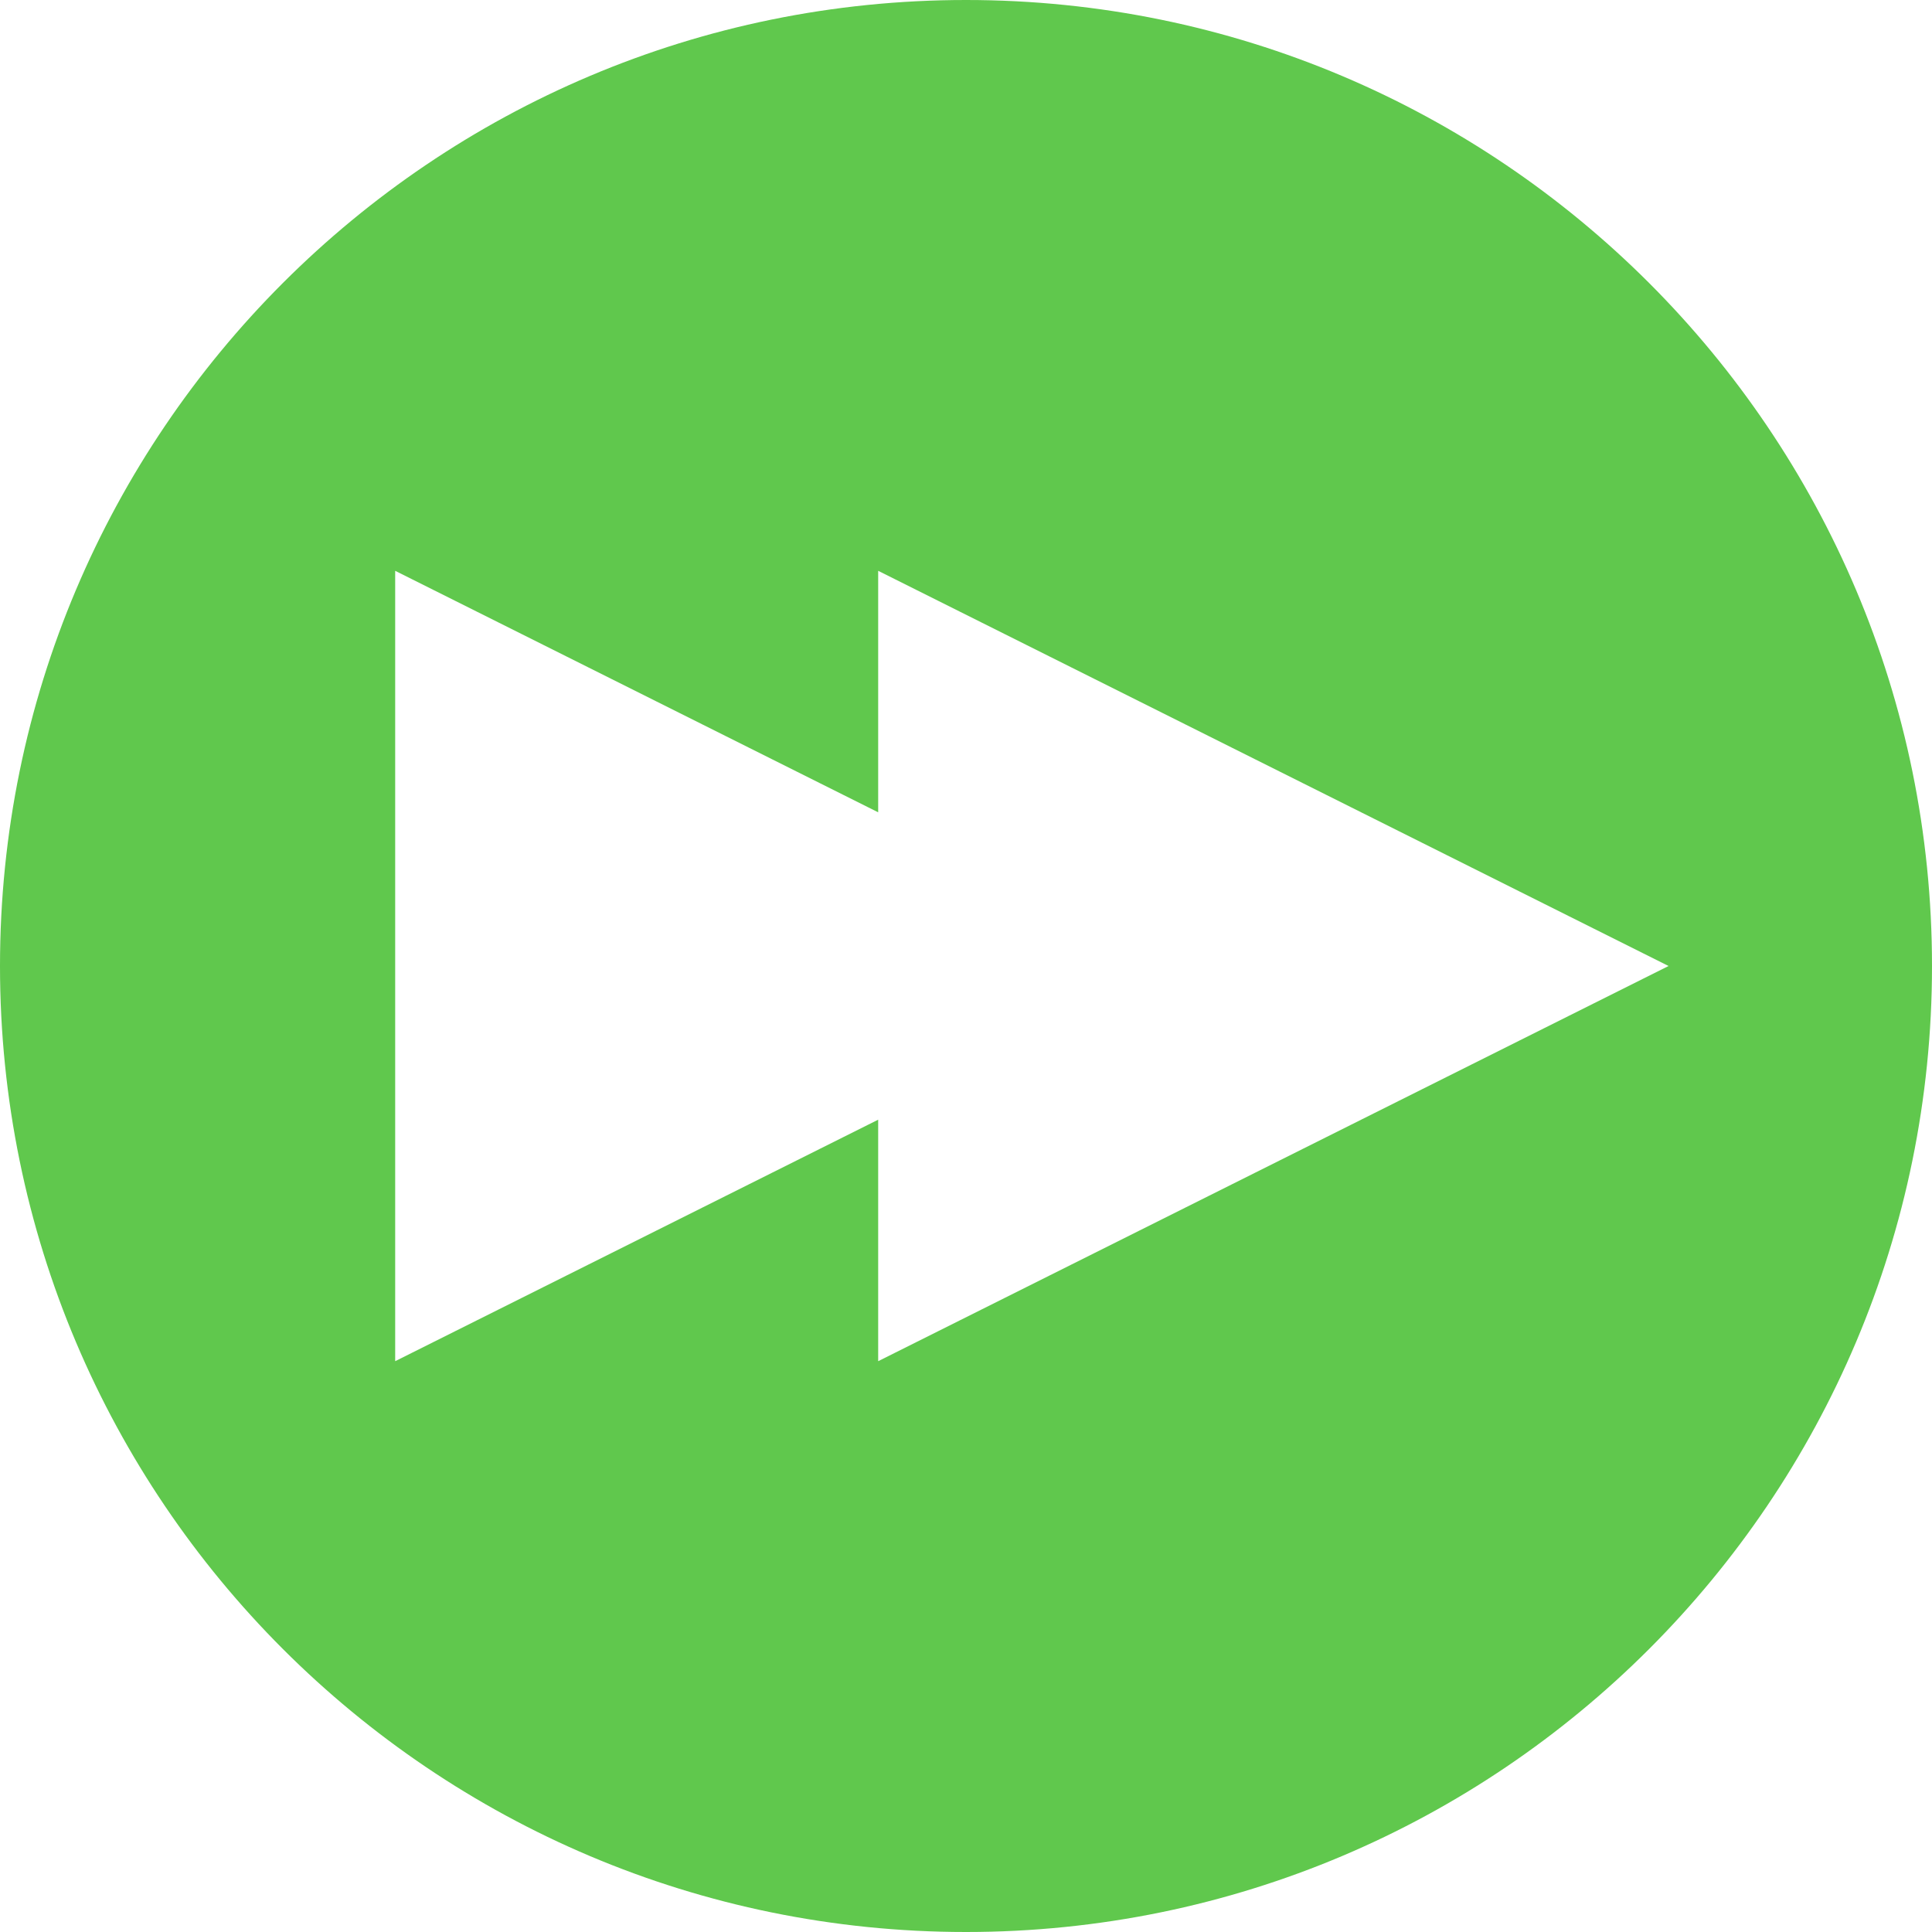
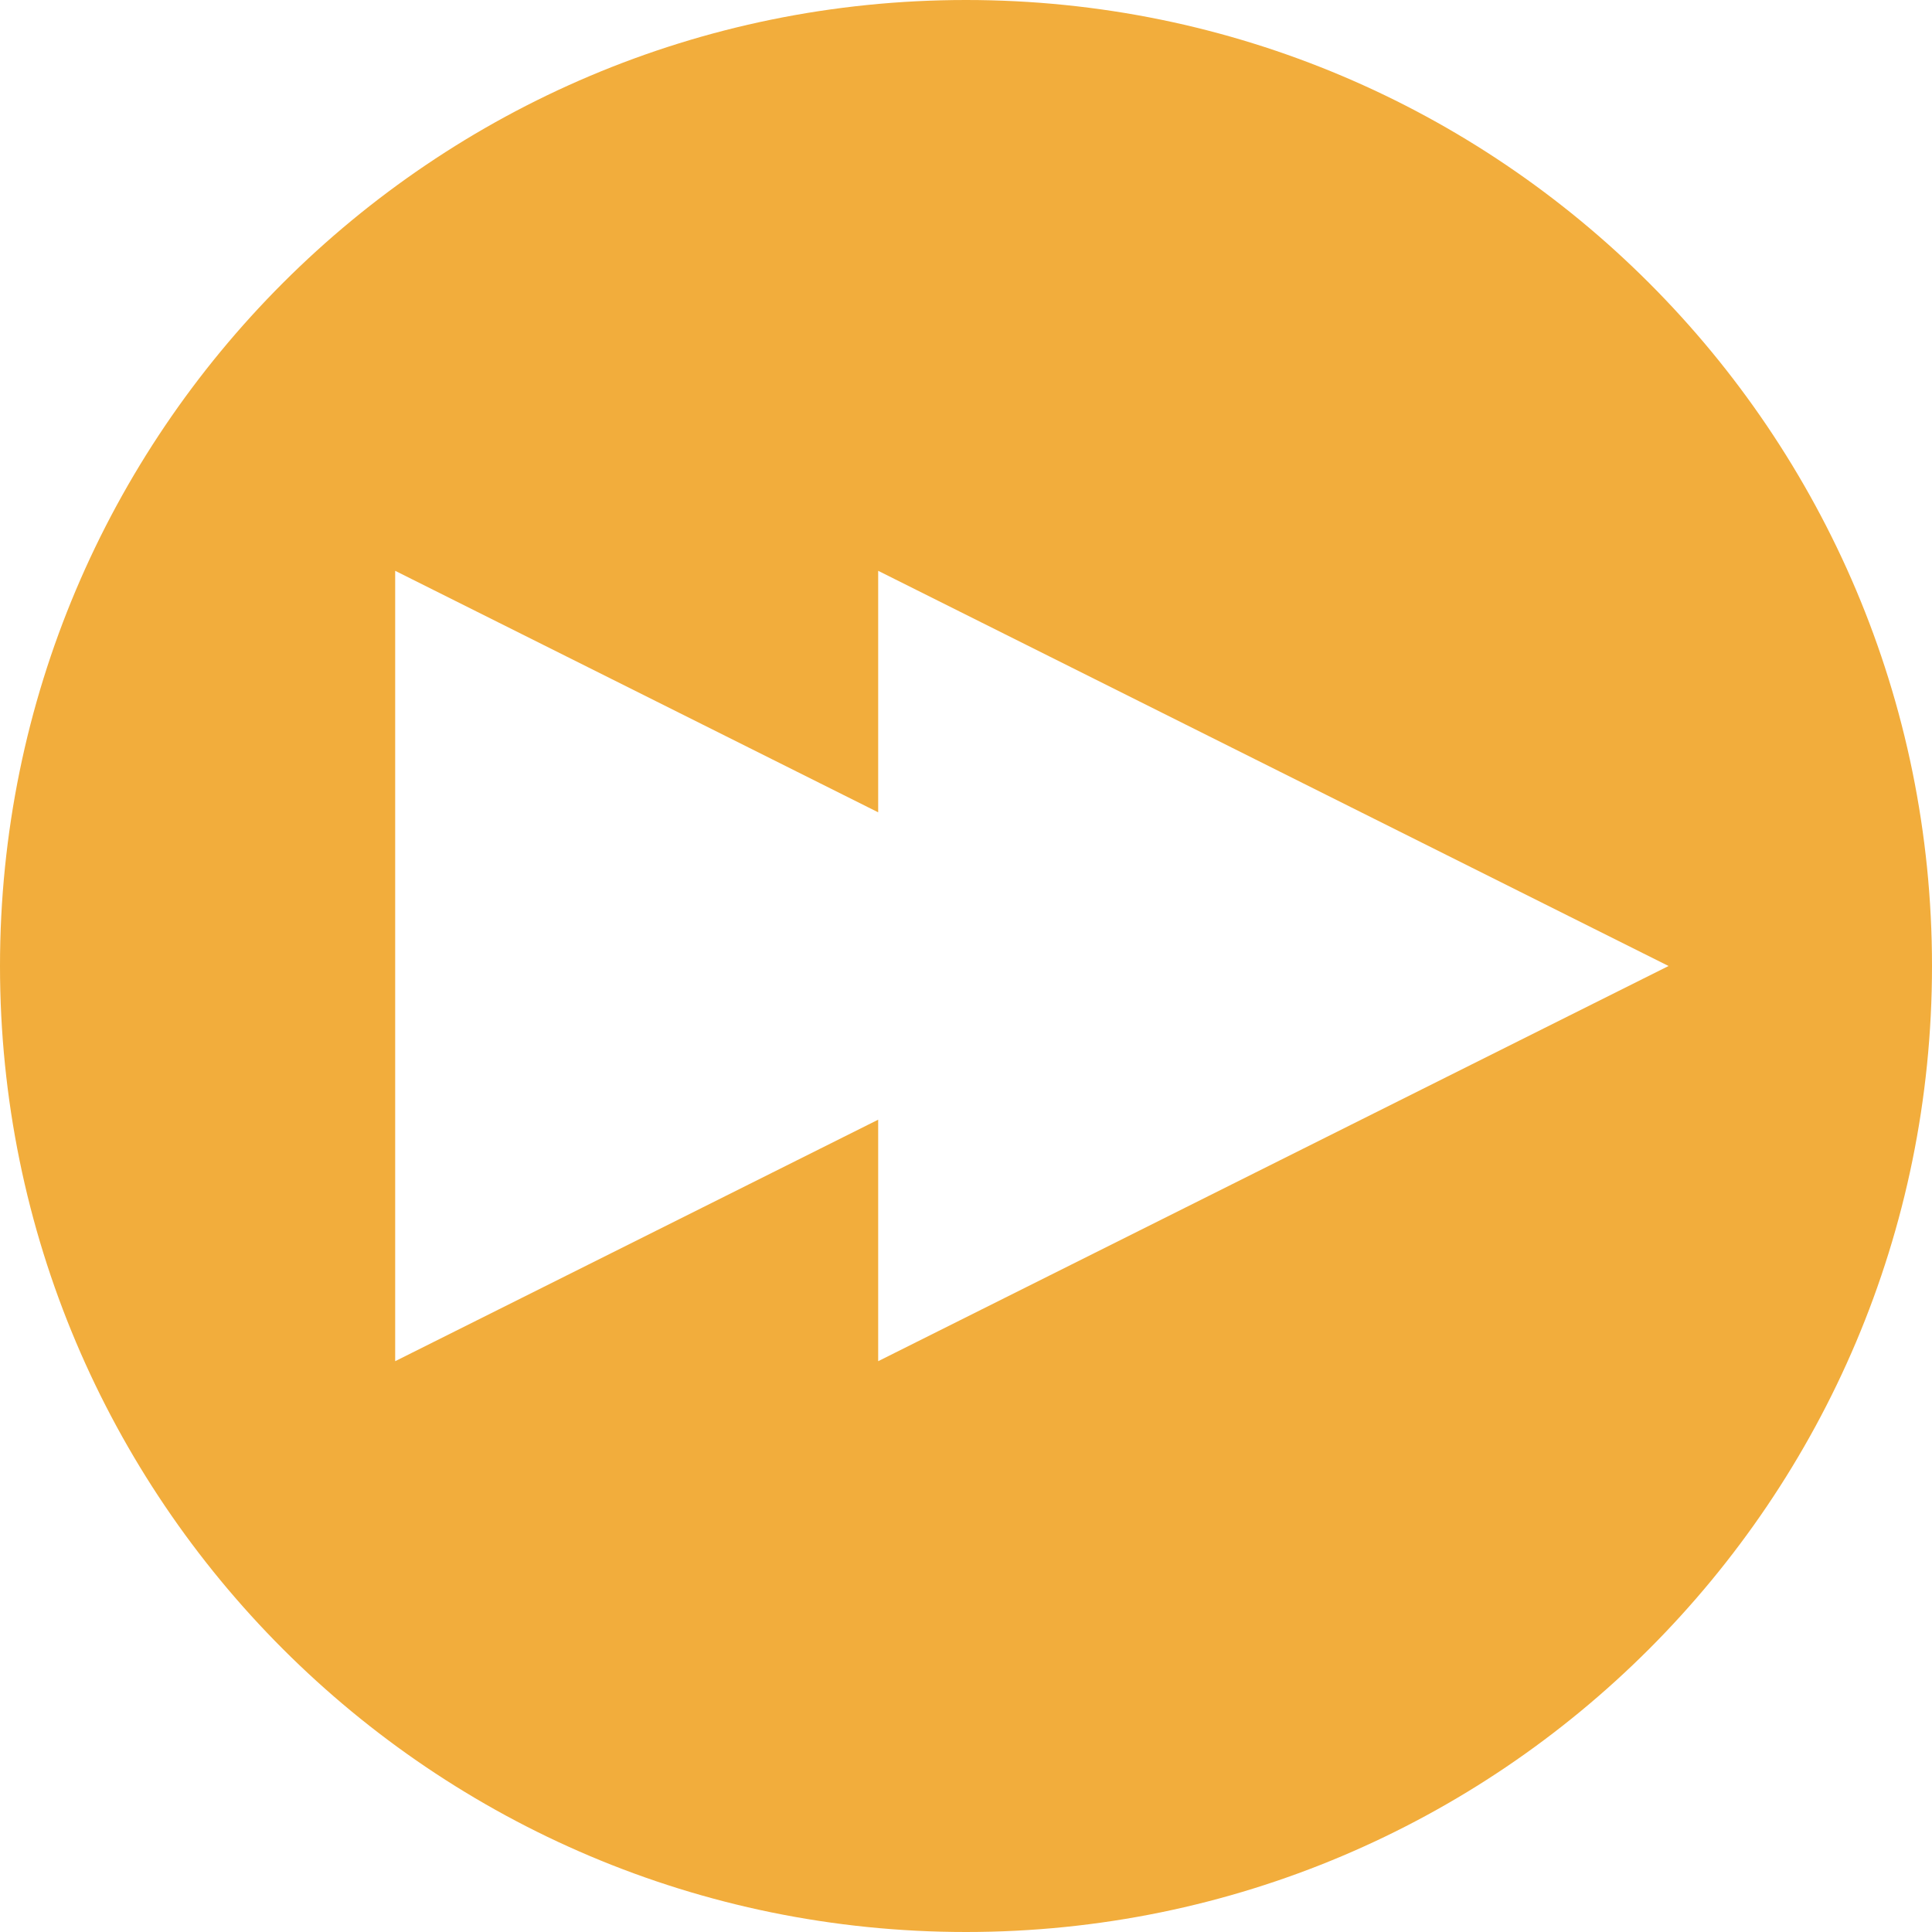
<svg xmlns="http://www.w3.org/2000/svg" width="44px" height="44px" viewBox="0 0 44 44" version="1.1">
  <defs />
  <g id="Page-1" stroke="none" stroke-width="1" fill="none" fill-rule="evenodd">
-     <g id="Landing-page" transform="translate(-476, -752)" fill="#60C84D">
+     <g id="Landing-page" transform="translate(-476, -752)" fill="#F2AD3C">
      <g id="why" transform="translate(0, 605)">
        <g id="sections" transform="translate(40, 145)">
          <g id="section-copy" transform="translate(310, 2)">
            <path d="M146,25.5 L146,31 L164,22 L146,13 L146,18.5 L135,13 L135,31 L146,25.5 Z M148,44 C135.85,44 126,34.15 126,22 C126,9.85 135.85,0 148,0 C160.15,0 170,9.85 170,22 C170,34.15 160.15,44 148,44 Z" id="reliable" />
          </g>
        </g>
      </g>
    </g>
  </g>
</svg>
